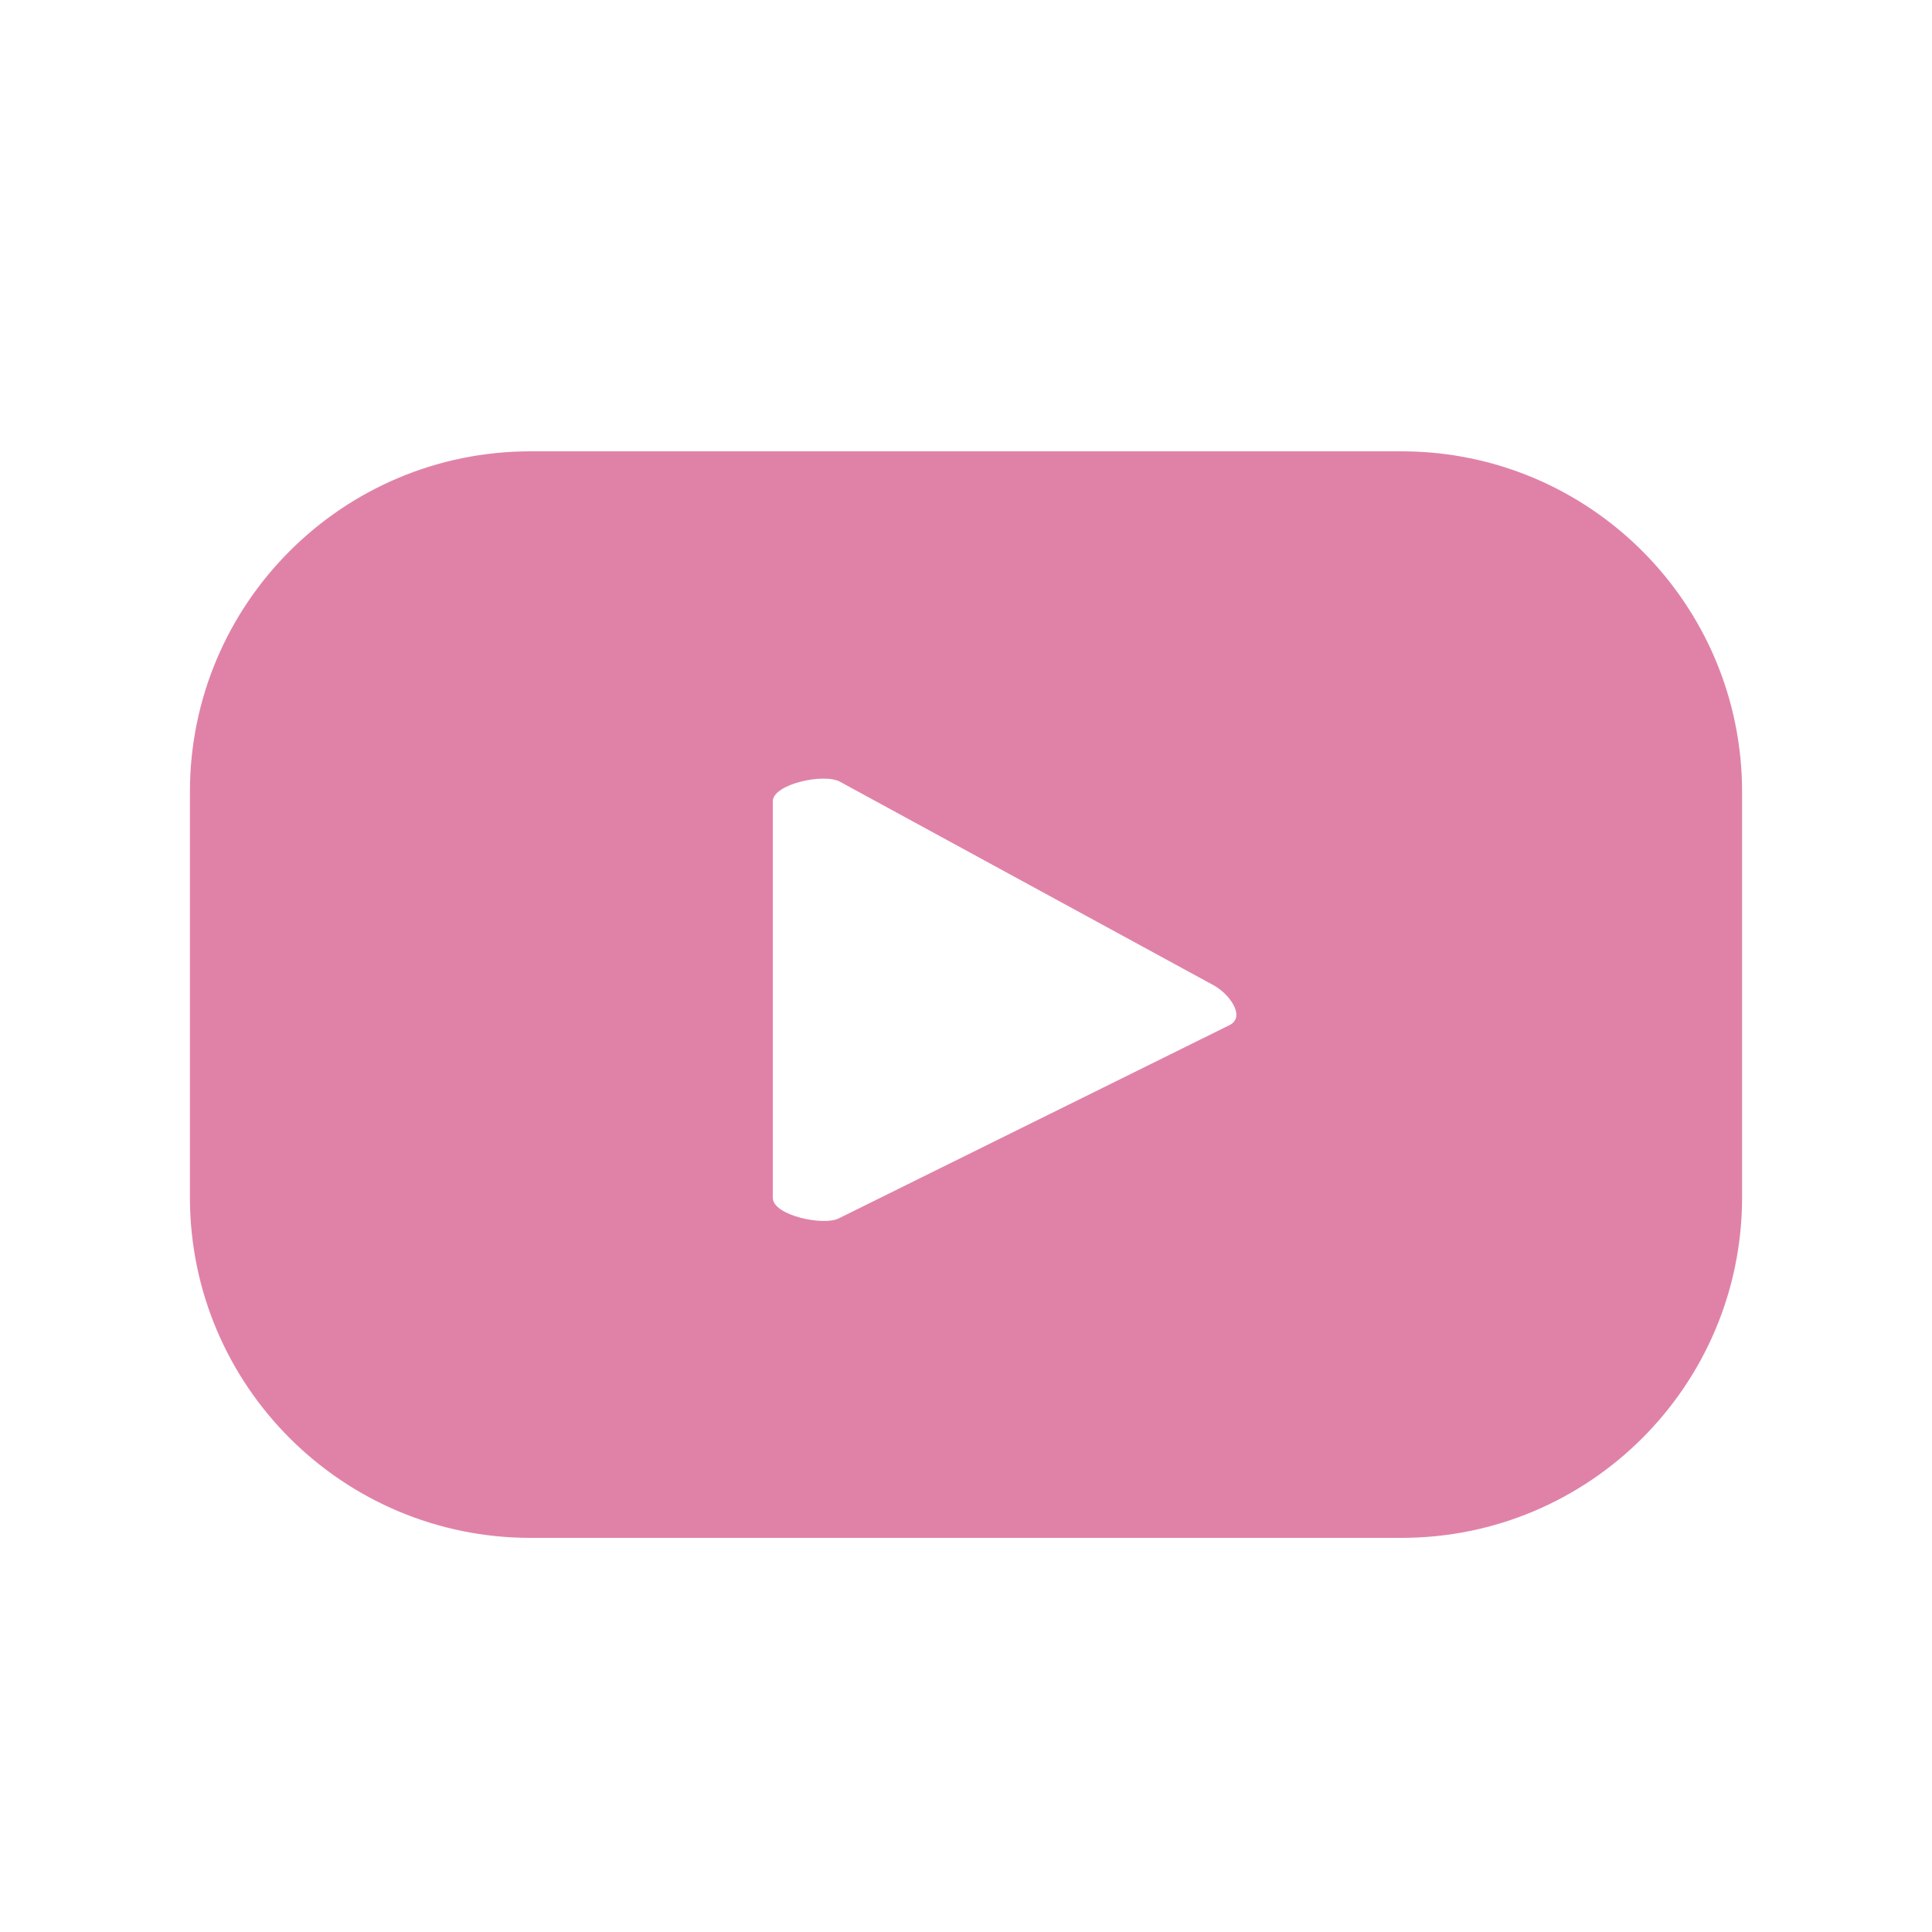
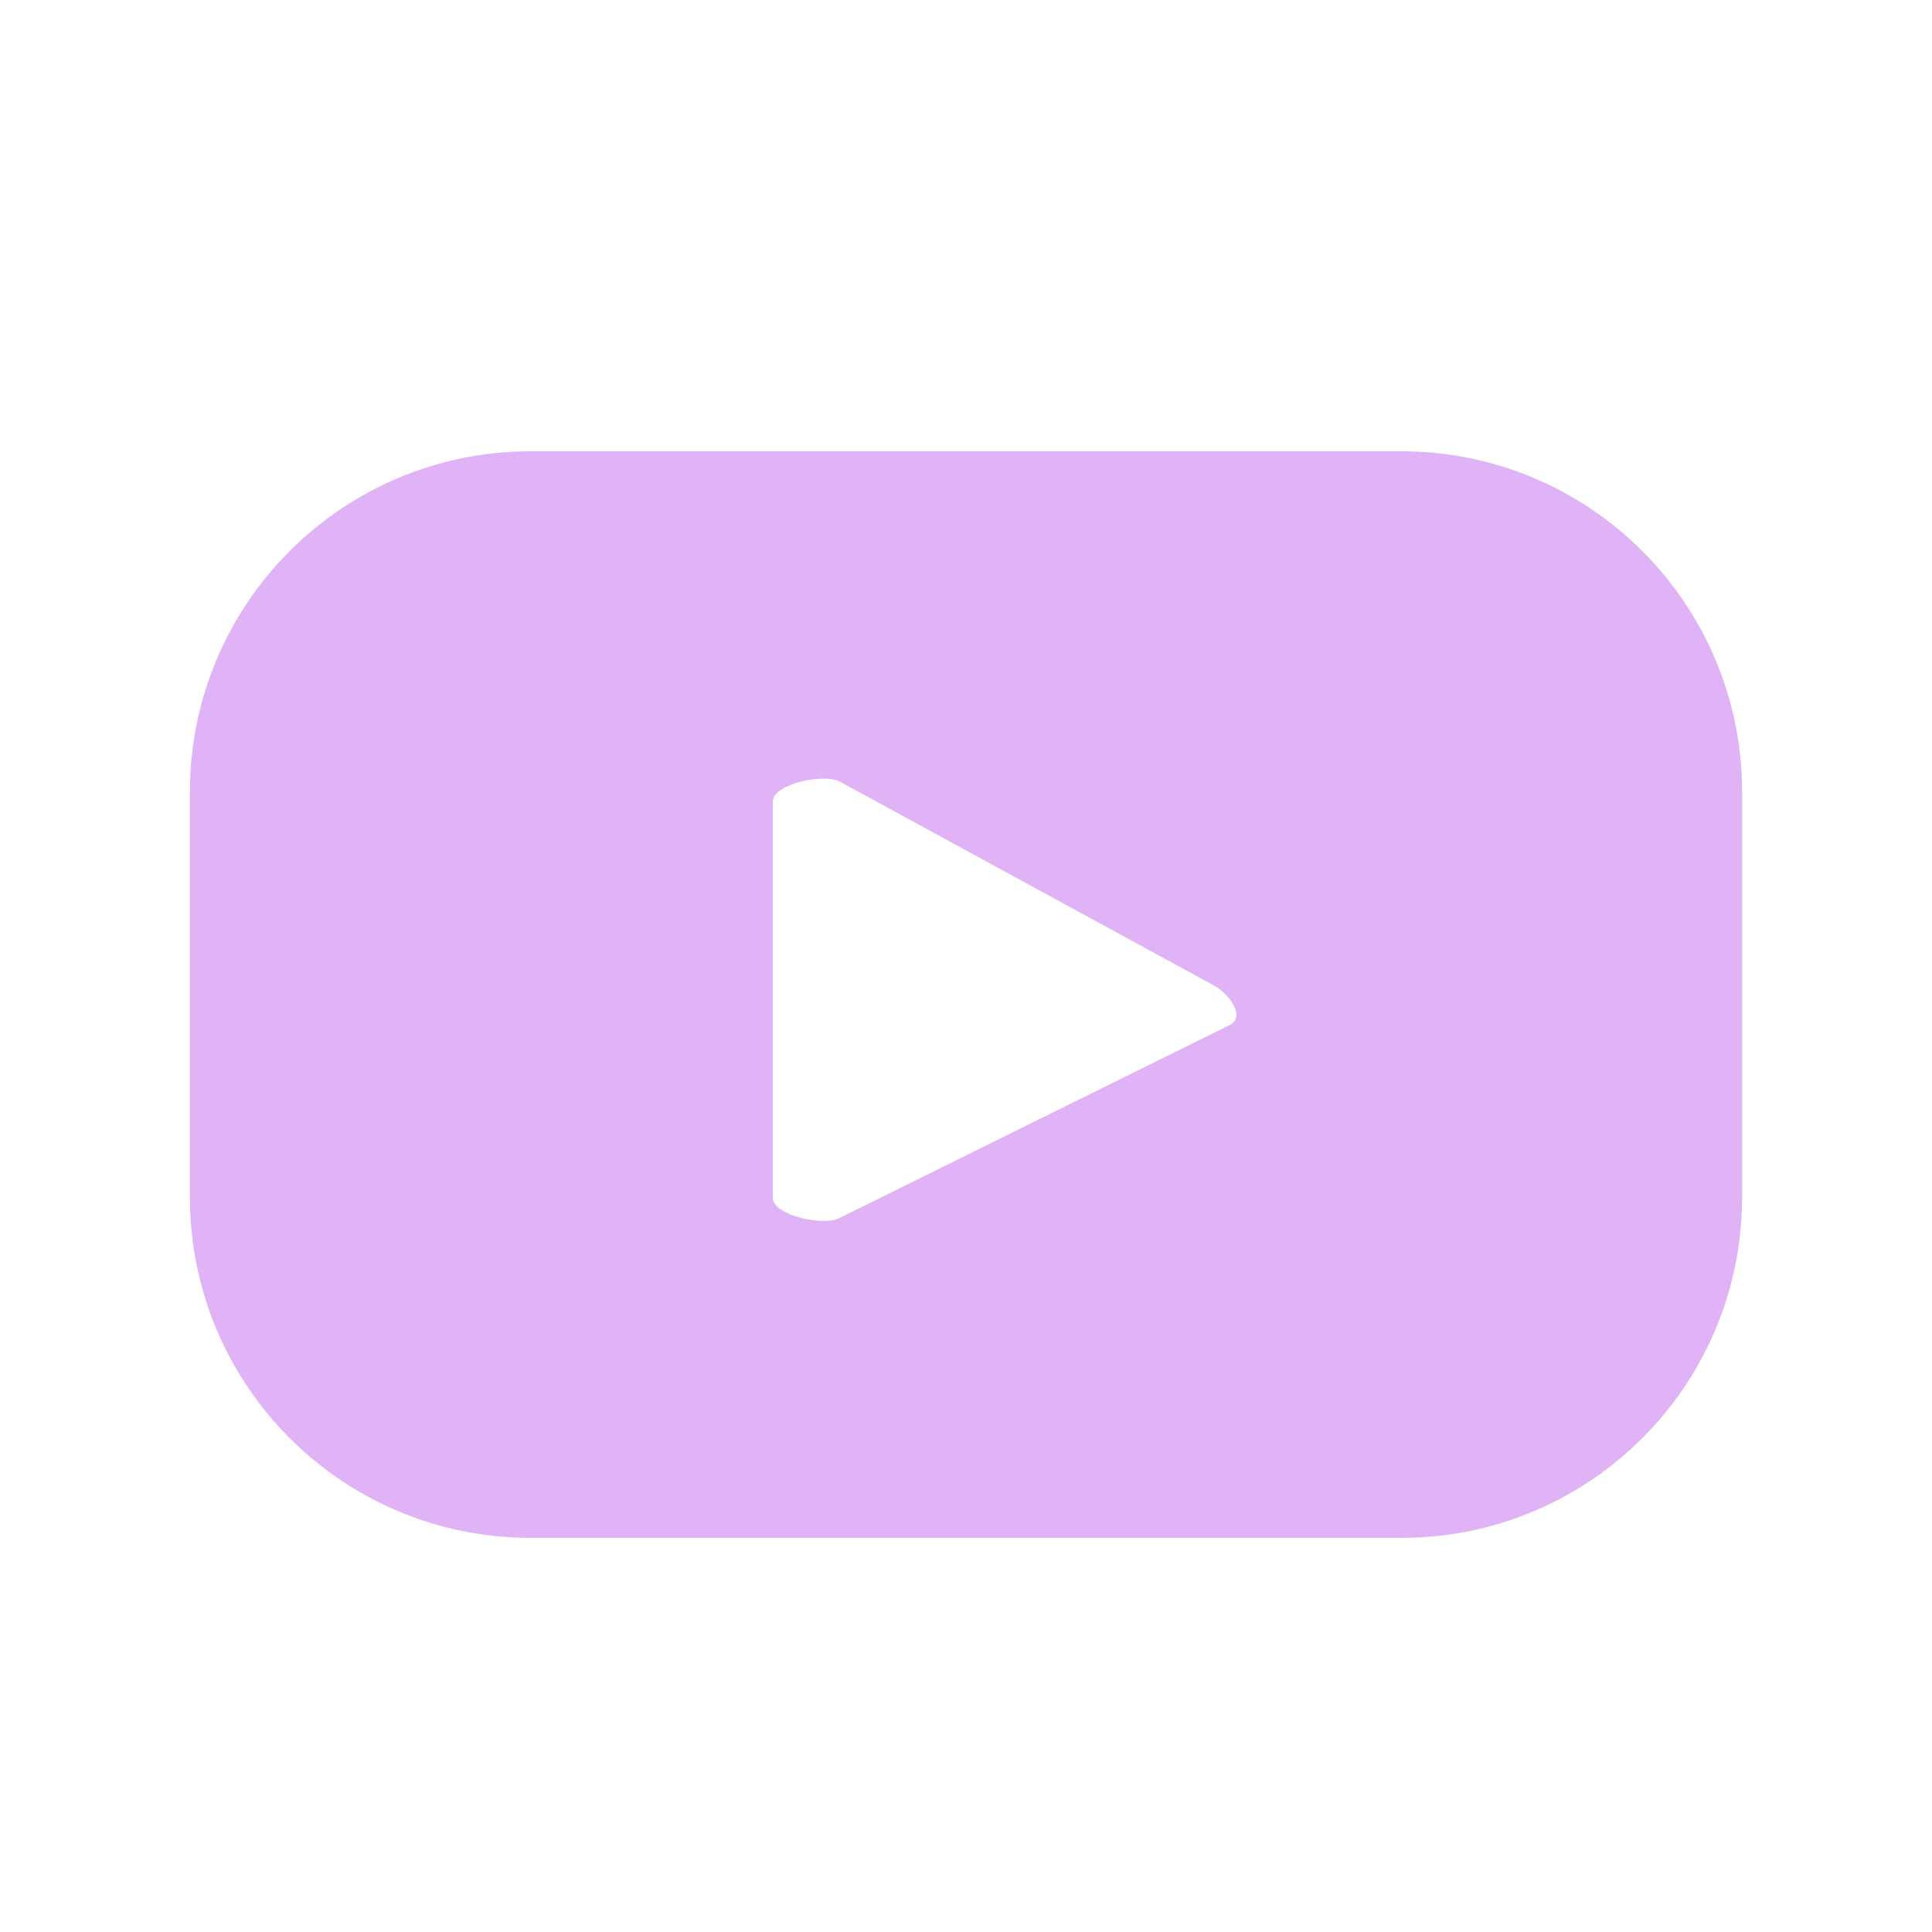
<svg xmlns="http://www.w3.org/2000/svg" viewBox="0 0 100 100">
-   <path d="M90.17 41a17.63 17.63 0 00-17.63-17.64H27.46A17.63 17.63 0 009.83 41v21a17.63 17.63 0 0017.63 17.6h45.08A17.63 17.63 0 0090.17 62zM63.66 53.05l-20.22 10c-.79.43-3.44-.14-3.44-1.05V41.48c0-.91 2.71-1.49 3.51-1L62.82 51c.81.44 1.66 1.61.84 2.05z" fill="#e082a8" />
+   <path d="M90.17 41a17.63 17.63 0 00-17.63-17.64H27.46A17.63 17.63 0 009.83 41v21a17.63 17.63 0 0017.63 17.6h45.08A17.63 17.63 0 0090.17 62zM63.66 53.05l-20.22 10c-.79.43-3.44-.14-3.44-1.05V41.48c0-.91 2.71-1.49 3.51-1L62.82 51c.81.44 1.66 1.61.84 2.05z" fill="#dfb3f6" />
</svg>
